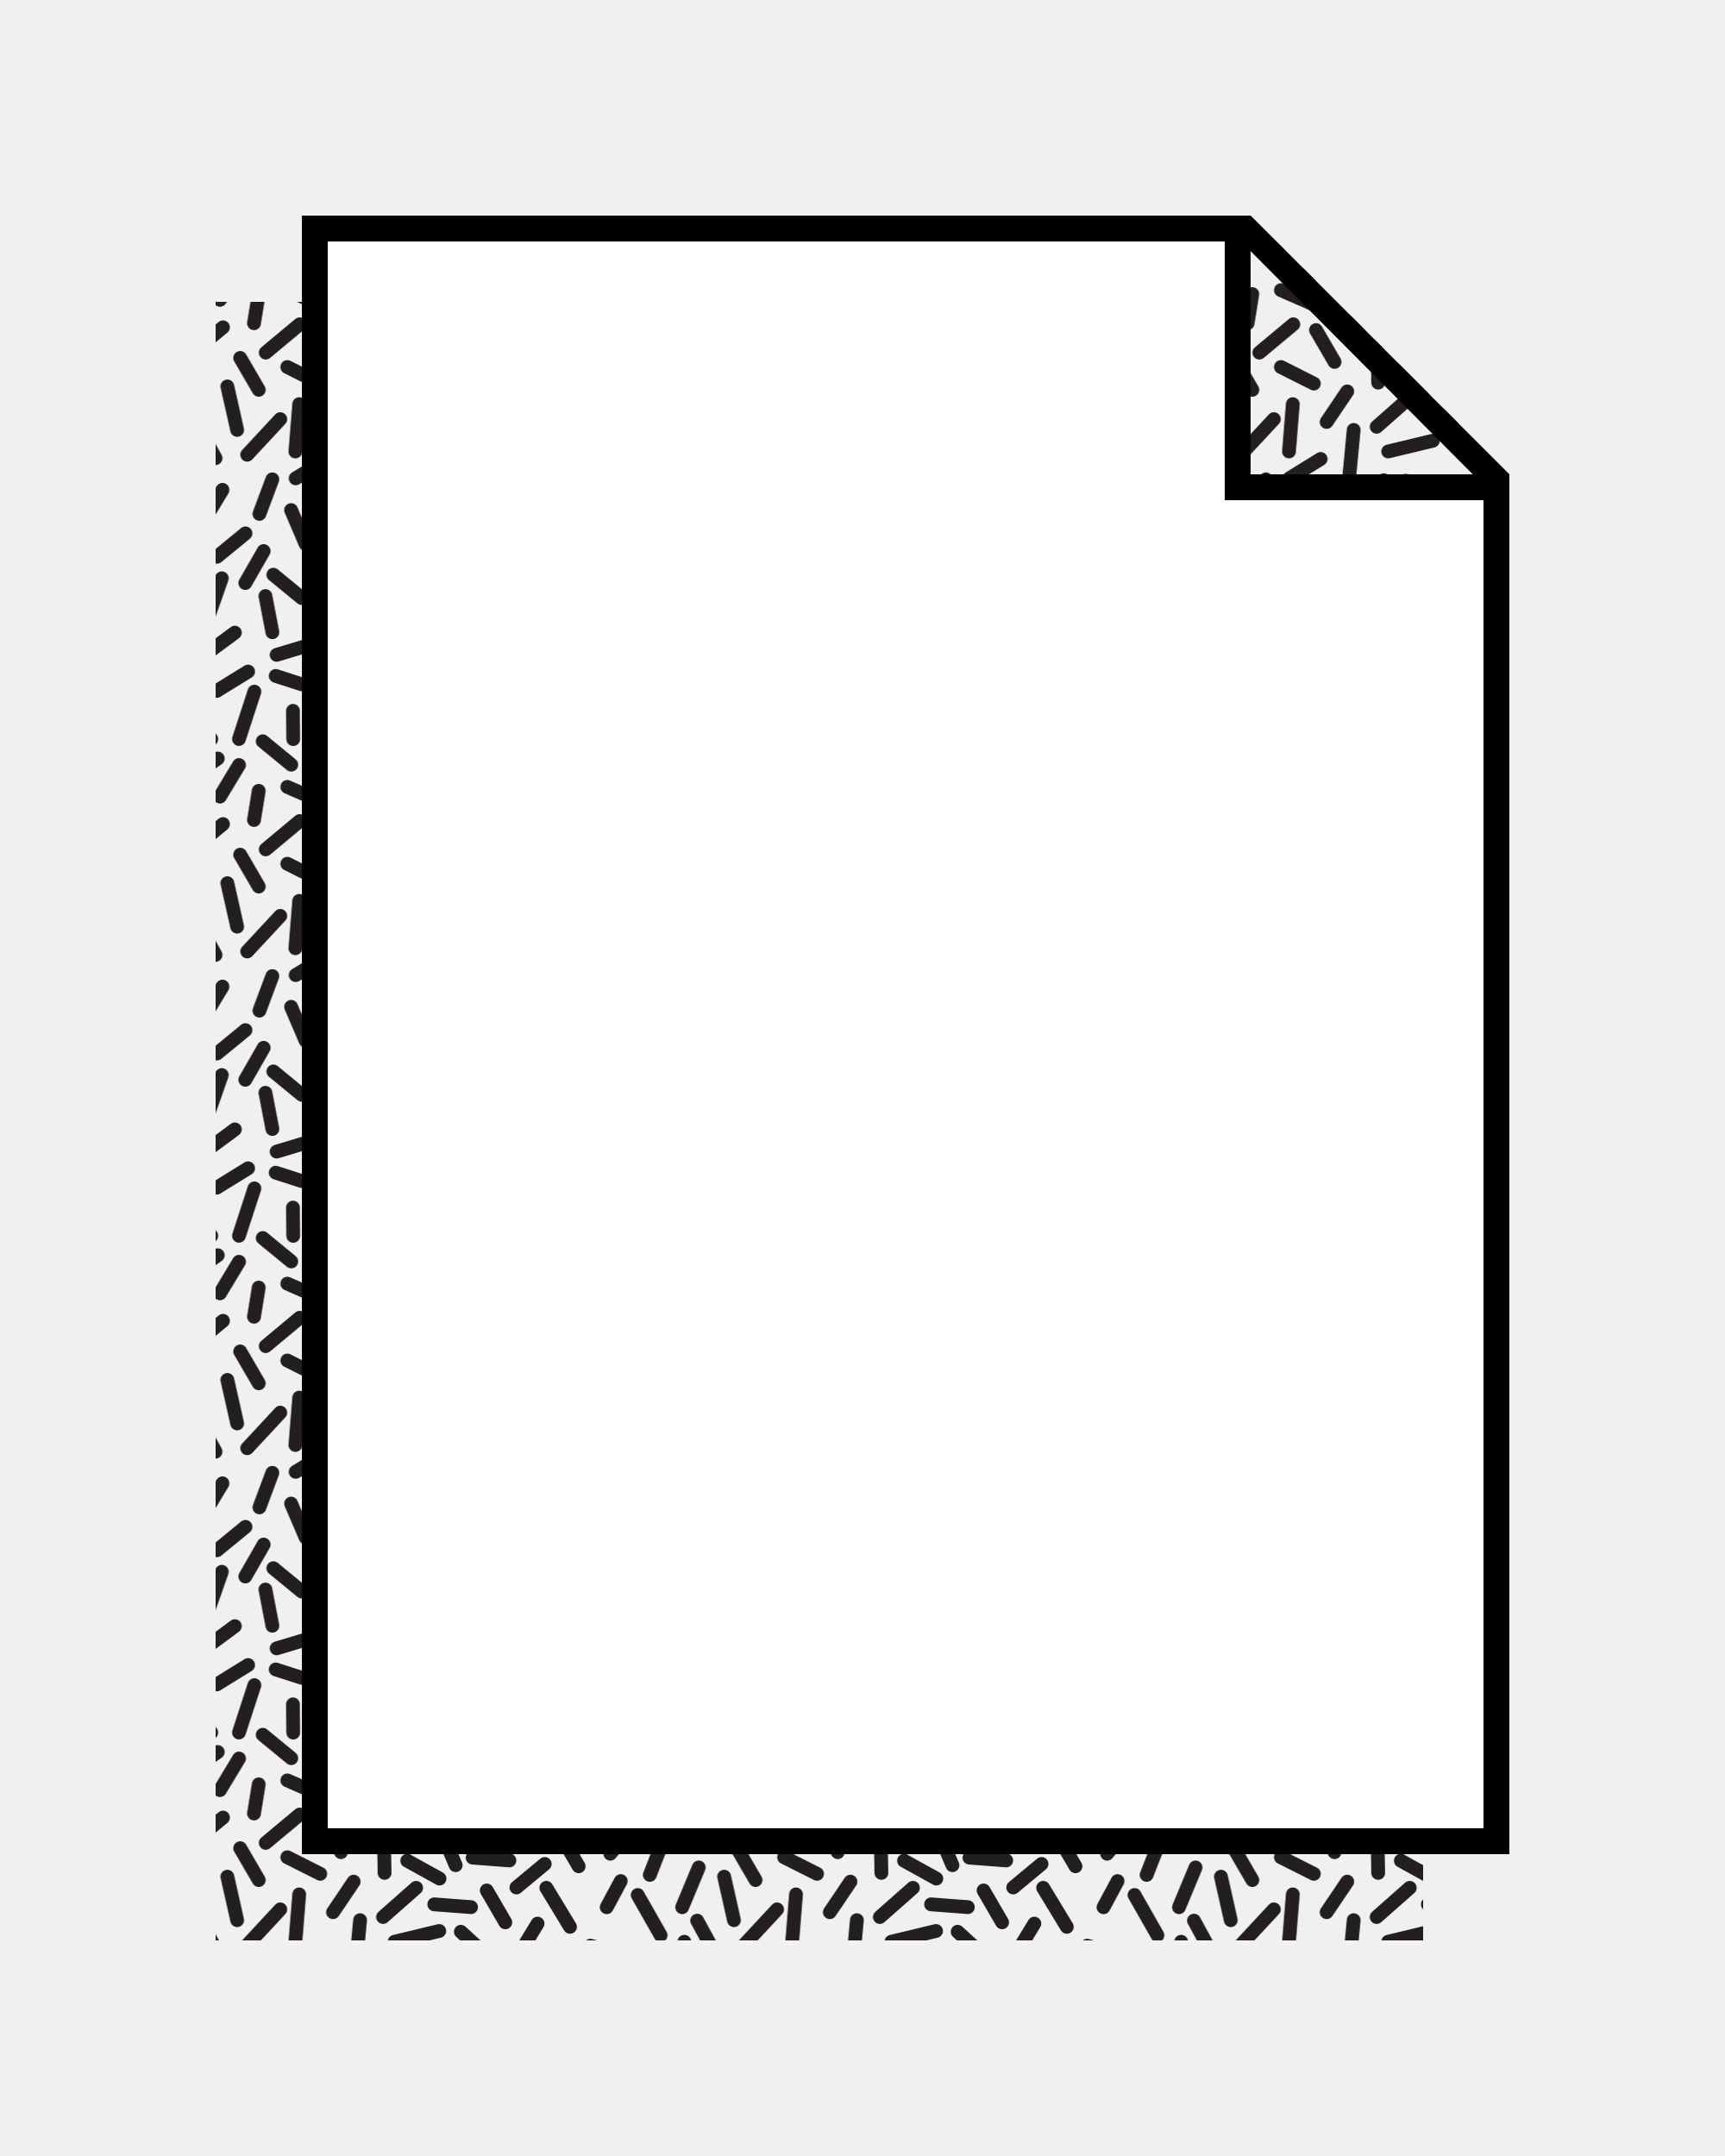
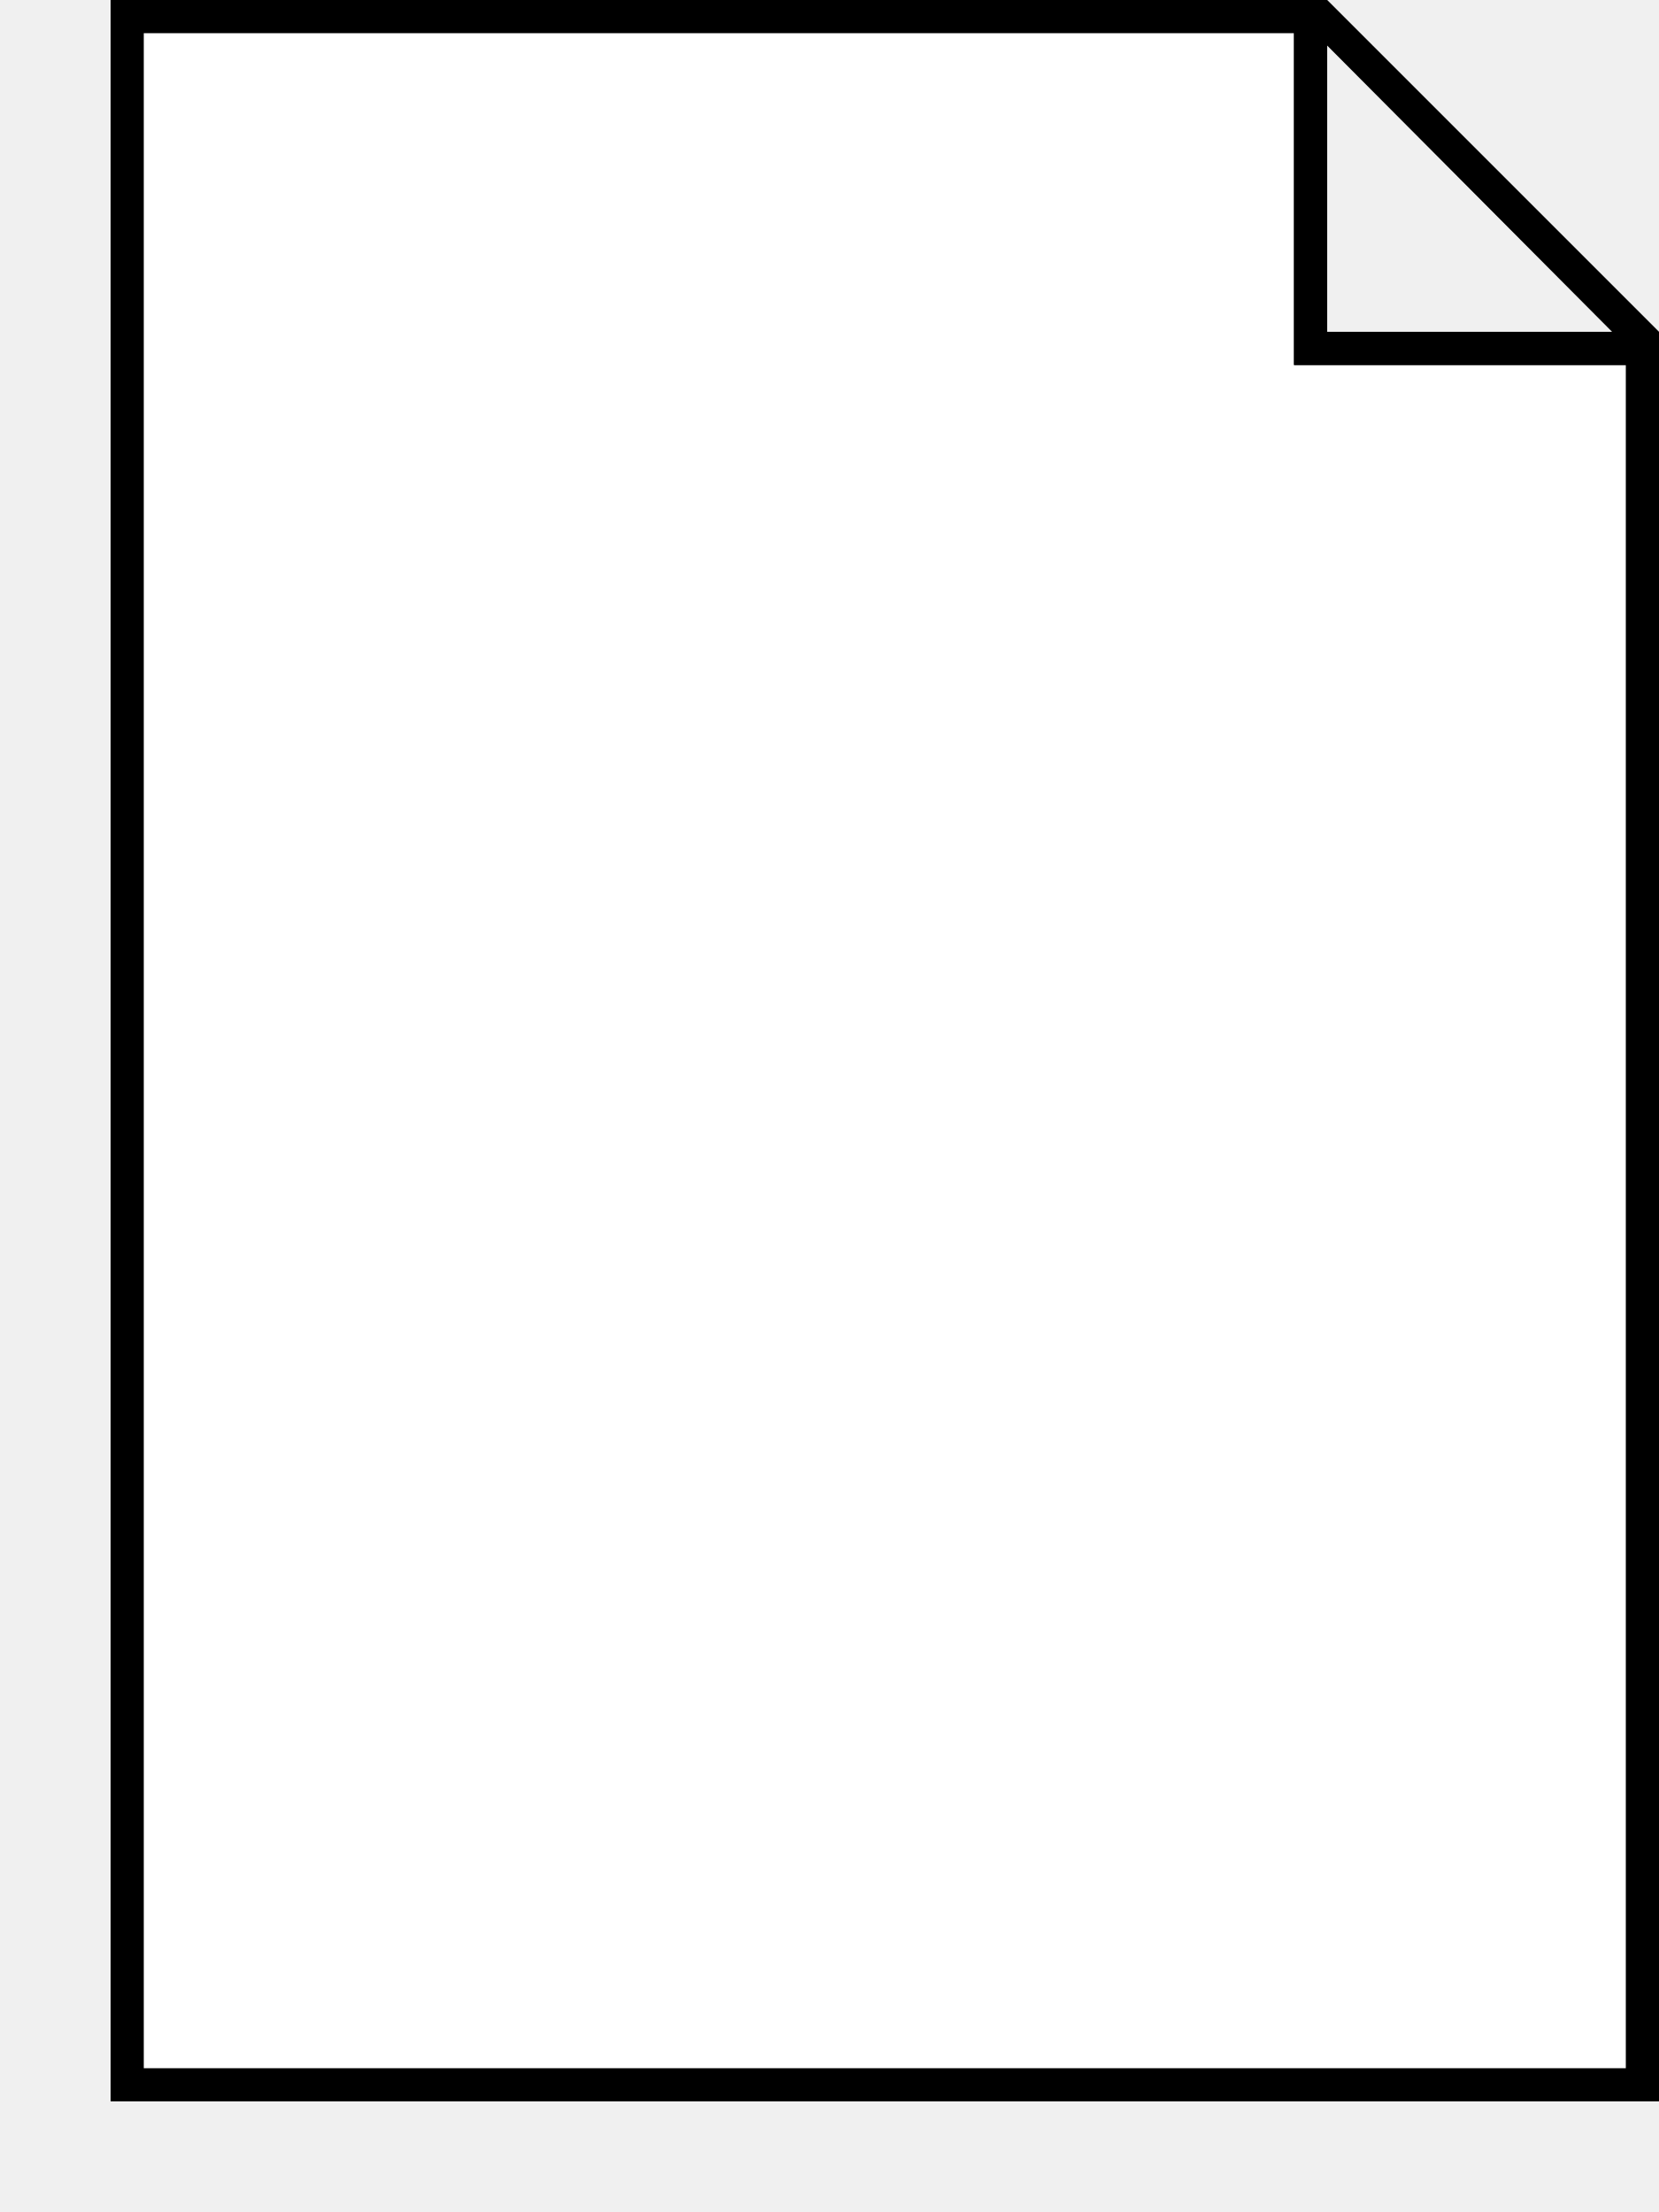
- <svg xmlns="http://www.w3.org/2000/svg" version="1.1" x="0px" y="0px" width="200px" height="250px" viewBox="0 0 200 250" enable-background="new 0 0 200 250" xml:space="preserve">
-   <pattern y="25" width="57.6" height="57.601" patternUnits="userSpaceOnUse" id="Capsules" viewBox="4.185 -61.501 57.6 57.601" overflow="visible">
+ <svg xmlns="http://www.w3.org/2000/svg" xmlns:xlink="http://www.w3.org/1999/xlink" version="1.1" id="Layer_1" x="0px" y="0px" width="150px" height="200px" viewBox="25 25 150 200" enable-background="new 25 25 150 200" xml:space="preserve">
+   <pattern x="0.5" y="225.5" width="57.6" height="57.601" patternUnits="userSpaceOnUse" id="Capsules" viewBox="4.185 -61.865 57.6 57.601" overflow="visible">
    <g>
-       <polygon fill="none" points="4.185,-61.501 61.784,-61.501 61.784,-3.9 4.185,-3.9   " />
+       <polygon fill="none" points="4.185,-4.264 61.785,-4.264 61.785,-61.865 4.185,-61.865   " />
      <g>
-         <line fill="none" stroke="#231F20" stroke-width="1.6" stroke-linecap="round" x1="62.291" y1="-47.024" x2="66.441" y2="-48.047" />
-       </g>
-       <g>
-         <line fill="none" stroke="#231F20" stroke-width="1.6" stroke-linecap="round" x1="29.983" y1="-29.7" x2="27.771" y2="-26.043" />
-         <line fill="none" stroke="#231F20" stroke-width="1.6" stroke-linecap="round" x1="27.419" y1="-36.593" x2="29.175" y2="-33.371" />
-         <line fill="none" stroke="#231F20" stroke-width="1.6" stroke-linecap="round" x1="25.931" y1="-34.149" x2="26.153" y2="-29.333" />
-         <line fill="none" stroke="#231F20" stroke-width="1.6" stroke-linecap="round" x1="34.96" y1="-17.386" x2="35.765" y2="-13.187" />
-         <line fill="none" stroke="#231F20" stroke-width="1.6" stroke-linecap="round" x1="21.685" y1="-22.808" x2="20.894" y2="-18.606" />
-         <line fill="none" stroke="#231F20" stroke-width="1.6" stroke-linecap="round" x1="14.05" y1="-22.345" x2="17.354" y2="-19.633" />
-         <line fill="none" stroke="#231F20" stroke-width="1.6" stroke-linecap="round" x1="21.681" y1="-28.062" x2="24.983" y2="-25.351" />
-         <line fill="none" stroke="#231F20" stroke-width="1.6" stroke-linecap="round" x1="25.858" y1="-18.112" x2="24.386" y2="-22.126" />
-         <line fill="none" stroke="#231F20" stroke-width="1.6" stroke-linecap="round" x1="13.634" y1="-19.493" x2="9.431" y2="-15.899" />
-         <line fill="none" stroke="#231F20" stroke-width="1.6" stroke-linecap="round" x1="19.306" y1="-30.202" x2="23.415" y2="-31.382" />
-         <line fill="none" stroke="#231F20" stroke-width="1.6" stroke-linecap="round" x1="27.976" y1="-10.599" x2="31.415" y2="-13.141" />
-         <line fill="none" stroke="#231F20" stroke-width="1.6" stroke-linecap="round" x1="19.292" y1="-8.732" x2="21.501" y2="-12.392" />
-         <line fill="none" stroke="#231F20" stroke-width="1.6" stroke-linecap="round" x1="37.933" y1="-27.354" x2="39.614" y2="-23.423" />
-         <line fill="none" stroke="#231F20" stroke-width="1.6" stroke-linecap="round" x1="45.931" y1="-36.649" x2="45.384" y2="-30.9" />
-         <line fill="none" stroke="#231F20" stroke-width="1.6" stroke-linecap="round" x1="34.755" y1="-22.604" x2="32.628" y2="-18.895" />
-         <line fill="none" stroke="#231F20" stroke-width="1.6" stroke-linecap="round" x1="43.853" y1="-22.77" x2="40.548" y2="-20.058" />
-         <line fill="none" stroke="#231F20" stroke-width="1.6" stroke-linecap="round" x1="42.774" y1="-9.451" x2="46.095" y2="-6.759" />
-         <line fill="none" stroke="#231F20" stroke-width="1.6" stroke-linecap="round" x1="41.095" y1="-29.031" x2="44.384" y2="-26.301" />
-         <line fill="none" stroke="#231F20" stroke-width="1.6" stroke-linecap="round" x1="34.265" y1="-26.914" x2="35.759" y2="-30.92" />
-         <line fill="none" stroke="#231F20" stroke-width="1.6" stroke-linecap="round" x1="38.466" y1="-31.034" x2="42.103" y2="-33.281" />
-         <line fill="none" stroke="#231F20" stroke-width="1.6" stroke-linecap="round" x1="14.202" y1="-13.576" x2="16.683" y2="-17.058" />
-         <line fill="none" stroke="#231F20" stroke-width="1.6" stroke-linecap="round" x1="45.185" y1="-41.116" x2="42.794" y2="-37.573" />
-         <line fill="none" stroke="#231F20" stroke-width="1.6" stroke-linecap="round" x1="18.181" y1="-23.649" x2="16.462" y2="-28.865" />
-         <line fill="none" stroke="#231F20" stroke-width="1.6" stroke-linecap="round" x1="17.347" y1="-44.354" x2="20.112" y2="-47.614" />
-         <line fill="none" stroke="#231F20" stroke-width="1.6" stroke-linecap="round" x1="38.874" y1="-39.638" x2="38.431" y2="-34.149" />
-         <line fill="none" stroke="#231F20" stroke-width="1.6" stroke-linecap="round" x1="25.681" y1="-38.149" x2="27.599" y2="-42.76" />
-         <line fill="none" stroke="#231F20" stroke-width="1.6" stroke-linecap="round" x1="29.903" y1="-19.444" x2="28.483" y2="-15.413" />
-         <line fill="none" stroke="#231F20" stroke-width="1.6" stroke-linecap="round" x1="35.876" y1="-19.861" x2="39.181" y2="-17.149" />
-         <line fill="none" stroke="#231F20" stroke-width="1.6" stroke-linecap="round" x1="20.526" y1="-39.568" x2="23.181" y2="-34.899" />
-         <line fill="none" stroke="#231F20" stroke-width="1.6" stroke-linecap="round" x1="29.315" y1="-6.384" x2="32.952" y2="-8.632" />
-         <line fill="none" stroke="#231F20" stroke-width="1.6" stroke-linecap="round" x1="19.163" y1="-32.583" x2="15.034" y2="-33.688" />
-         <line fill="none" stroke="#231F20" stroke-width="1.6" stroke-linecap="round" x1="18.558" y1="-41.18" x2="16.931" y2="-38.149" />
-         <line fill="none" stroke="#231F20" stroke-width="1.6" stroke-linecap="round" x1="49.931" y1="-55.649" x2="50.185" y2="-50.501" />
-         <line fill="none" stroke="#231F20" stroke-width="1.6" stroke-linecap="round" x1="34.649" y1="-58.146" x2="37.952" y2="-55.433" />
-         <line fill="none" stroke="#231F20" stroke-width="1.6" stroke-linecap="round" x1="29.431" y1="-56.149" x2="25.144" y2="-53.163" />
-         <line fill="none" stroke="#231F20" stroke-width="1.6" stroke-linecap="round" x1="17.94" y1="-59.226" x2="21.681" y2="-56.649" />
-         <line fill="none" stroke="#231F20" stroke-width="1.6" stroke-linecap="round" x1="32.034" y1="-44.996" x2="34.185" y2="-41.301" />
-         <line fill="none" stroke="#231F20" stroke-width="1.6" stroke-linecap="round" x1="34.181" y1="-52.399" x2="33.636" y2="-49.019" />
-         <line fill="none" stroke="#231F20" stroke-width="1.6" stroke-linecap="round" x1="37.497" y1="-52.854" x2="41.415" y2="-51.141" />
-         <line fill="none" stroke="#231F20" stroke-width="1.6" stroke-linecap="round" x1="29.69" y1="-51.732" x2="31.899" y2="-55.393" />
-         <line fill="none" stroke="#231F20" stroke-width="1.6" stroke-linecap="round" x1="52.431" y1="-40.399" x2="48.595" y2="-37.013" />
-         <line fill="none" stroke="#231F20" stroke-width="1.6" stroke-linecap="round" x1="21.931" y1="-41.899" x2="23.839" y2="-46.8" />
-         <line fill="none" stroke="#231F20" stroke-width="1.6" stroke-linecap="round" x1="20.853" y1="-52.922" x2="23.89" y2="-49.913" />
-         <line fill="none" stroke="#231F20" stroke-width="1.6" stroke-linecap="round" x1="46.403" y1="-56.796" x2="44.181" y2="-52.899" />
-         <line fill="none" stroke="#231F20" stroke-width="1.6" stroke-linecap="round" x1="48.685" y1="-46.406" x2="48.772" y2="-42.132" />
-         <line fill="none" stroke="#231F20" stroke-width="1.6" stroke-linecap="round" x1="44.8" y1="-49.111" x2="49.069" y2="-48.9" />
-         <line fill="none" stroke="#231F20" stroke-width="1.6" stroke-linecap="round" x1="30.04" y1="-48.546" x2="26.743" y2="-45.822" />
-         <line fill="none" stroke="#231F20" stroke-width="1.6" stroke-linecap="round" x1="49.431" y1="-30.818" x2="47.749" y2="-26.888" />
-         <line fill="none" stroke="#231F20" stroke-width="1.6" stroke-linecap="round" x1="54.269" y1="-22.915" x2="54.983" y2="-18.7" />
-         <line fill="none" stroke="#231F20" stroke-width="1.6" stroke-linecap="round" x1="54.884" y1="-27.9" x2="56.46" y2="-23.926" />
-         <line fill="none" stroke="#231F20" stroke-width="1.6" stroke-linecap="round" x1="54.927" y1="-14.819" x2="51.638" y2="-12.088" />
-         <line fill="none" stroke="#231F20" stroke-width="1.6" stroke-linecap="round" x1="56.786" y1="-11.258" x2="58.995" y2="-14.918" />
-         <line fill="none" stroke="#231F20" stroke-width="1.6" stroke-linecap="round" x1="47.669" y1="-16.253" x2="48.681" y2="-11.149" />
-         <line fill="none" stroke="#231F20" stroke-width="1.6" stroke-linecap="round" x1="58.796" y1="-38.16" x2="54.532" y2="-38.484" />
-         <line fill="none" stroke="#231F20" stroke-width="1.6" stroke-linecap="round" x1="60.548" y1="-21.291" x2="57.261" y2="-18.558" />
-         <line fill="none" stroke="#231F20" stroke-width="1.6" stroke-linecap="round" x1="51.835" y1="-25.069" x2="50.034" y2="-21.192" />
-         <line fill="none" stroke="#231F20" stroke-width="1.6" stroke-linecap="round" x1="57.618" y1="-35.304" x2="60.771" y2="-32.417" />
-         <line fill="none" stroke="#231F20" stroke-width="1.6" stroke-linecap="round" x1="11.931" y1="-56.149" x2="9.218" y2="-53.15" />
-         <line fill="none" stroke="#231F20" stroke-width="1.6" stroke-linecap="round" x1="18.192" y1="-51.291" x2="14.89" y2="-48.577" />
-         <line fill="none" stroke="#231F20" stroke-width="1.6" stroke-linecap="round" x1="15.364" y1="-58.956" x2="16.599" y2="-54.861" />
-         <line fill="none" stroke="#231F20" stroke-width="1.6" stroke-linecap="round" x1="51.933" y1="-30.754" x2="56.181" y2="-30.275" />
-         <line fill="none" stroke="#231F20" stroke-width="1.6" stroke-linecap="round" x1="10.937" y1="-13.692" x2="9.255" y2="-9.763" />
-         <line fill="none" stroke="#231F20" stroke-width="1.6" stroke-linecap="round" x1="12.474" y1="-8.533" x2="9.185" y2="-5.803" />
-         <line fill="none" stroke="#231F20" stroke-width="1.6" stroke-linecap="round" x1="10.315" y1="-31.597" x2="13.604" y2="-28.864" />
-         <line fill="none" stroke="#231F20" stroke-width="1.6" stroke-linecap="round" x1="53.114" y1="-54.385" x2="56.753" y2="-56.632" />
-         <line fill="none" stroke="#231F20" stroke-width="1.6" stroke-linecap="round" x1="54.403" y1="-51.883" x2="52.983" y2="-47.851" />
-         <line fill="none" stroke="#231F20" stroke-width="1.6" stroke-linecap="round" x1="4.69" y1="-47.024" x2="8.841" y2="-48.047" />
-         <line fill="none" stroke="#231F20" stroke-width="1.6" stroke-linecap="round" x1="6.692" y1="-32.594" x2="8.911" y2="-36.249" />
-         <line fill="none" stroke="#231F20" stroke-width="1.6" stroke-linecap="round" x1="9.747" y1="-43.17" x2="6.46" y2="-40.438" />
-         <line fill="none" stroke="#231F20" stroke-width="1.6" stroke-linecap="round" x1="11.526" y1="-46.568" x2="13.681" y2="-42.899" />
-         <line fill="none" stroke="#231F20" stroke-width="1.6" stroke-linecap="round" x1="9.931" y1="-40.399" x2="12.677" y2="-35.874" />
-         <line fill="none" stroke="#231F20" stroke-width="1.6" stroke-linecap="round" x1="8.192" y1="-29.114" x2="7.401" y2="-24.914" />
-         <line fill="none" stroke="#231F20" stroke-width="1.6" stroke-linecap="round" x1="13.681" y1="-25.899" x2="9.675" y2="-22.822" />
-         <line fill="none" stroke="#231F20" stroke-width="1.6" stroke-linecap="round" x1="15.632" y1="-11.596" x2="15.954" y2="-7.333" />
-         <line fill="none" stroke="#231F20" stroke-width="1.6" stroke-linecap="round" x1="38.931" y1="-48.899" x2="34.993" y2="-45.612" />
-         <line fill="none" stroke="#231F20" stroke-width="1.6" stroke-linecap="round" x1="41.563" y1="-48.228" x2="43.714" y2="-44.532" />
-         <line fill="none" stroke="#231F20" stroke-width="1.6" stroke-linecap="round" x1="37.495" y1="-43.944" x2="41.313" y2="-42.022" />
-         <line fill="none" stroke="#231F20" stroke-width="1.6" stroke-linecap="round" x1="32.647" y1="-24.654" x2="29.343" y2="-21.942" />
-         <line fill="none" stroke="#231F20" stroke-width="1.6" stroke-linecap="round" x1="24.382" y1="-16.8" x2="20.411" y2="-15.221" />
-         <line fill="none" stroke="#231F20" stroke-width="1.6" stroke-linecap="round" x1="24.181" y1="-11.399" x2="26.181" y2="-7.149" />
-         <line fill="none" stroke="#231F20" stroke-width="1.6" stroke-linecap="round" x1="40.431" y1="-14.149" x2="44.446" y2="-12.684" />
-         <line fill="none" stroke="#231F20" stroke-width="1.6" stroke-linecap="round" x1="41.181" y1="-58.399" x2="40.772" y2="-54.025" />
-         <line fill="none" stroke="#231F20" stroke-width="1.6" stroke-linecap="round" x1="45.034" y1="-19.869" x2="43.989" y2="-15.725" />
-         <line fill="none" stroke="#231F20" stroke-width="1.6" stroke-linecap="round" x1="40.353" y1="-11.799" x2="36.259" y2="-10.567" />
-         <line fill="none" stroke="#231F20" stroke-width="1.6" stroke-linecap="round" x1="36.681" y1="-37.899" x2="32.847" y2="-33.772" />
-         <line fill="none" stroke="#231F20" stroke-width="1.6" stroke-linecap="round" x1="54.132" y1="-10.152" x2="55.813" y2="-6.223" />
-         <line fill="none" stroke="#231F20" stroke-width="1.6" stroke-linecap="round" x1="60.39" y1="-24.975" x2="63.694" y2="-22.263" />
-         <line fill="none" stroke="#231F20" stroke-width="1.6" stroke-linecap="round" x1="61.144" y1="-15.271" x2="64.448" y2="-12.558" />
-         <line fill="none" stroke="#231F20" stroke-width="1.6" stroke-linecap="round" x1="58.399" y1="-29.328" x2="62.509" y2="-30.507" />
-         <line fill="none" stroke="#231F20" stroke-width="1.6" stroke-linecap="round" x1="60.62" y1="-40.094" x2="62.771" y2="-36.398" />
-         <line fill="none" stroke="#231F20" stroke-width="1.6" stroke-linecap="round" x1="62.29" y1="-47.024" x2="66.44" y2="-48.047" />
-         <line fill="none" stroke="#231F20" stroke-width="1.6" stroke-linecap="round" x1="63.185" y1="-9.9" x2="59.896" y2="-7.169" />
-         <line fill="none" stroke="#231F20" stroke-width="1.6" stroke-linecap="round" x1="55.333" y1="-46.953" x2="57.015" y2="-43.022" />
-         <line fill="none" stroke="#231F20" stroke-width="1.6" stroke-linecap="round" x1="64.511" y1="-18.597" x2="60.333" y2="-17.685" />
-         <line fill="none" stroke="#231F20" stroke-width="1.6" stroke-linecap="round" x1="55.11" y1="-35.396" x2="49.931" y2="-34.149" />
-         <line fill="none" stroke="#231F20" stroke-width="1.6" stroke-linecap="round" x1="10.257" y1="-50.286" x2="13.784" y2="-52.7" />
-         <line fill="none" stroke="#231F20" stroke-width="1.6" stroke-linecap="round" x1="49.226" y1="-19.066" x2="52.228" y2="-16.023" />
-         <line fill="none" stroke="#231F20" stroke-width="1.6" stroke-linecap="round" x1="57.276" y1="-52.845" x2="59.272" y2="-49.063" />
-         <line fill="none" stroke="#231F20" stroke-width="1.6" stroke-linecap="round" x1="63.247" y1="-43.575" x2="58.983" y2="-43.9" />
-         <line fill="none" stroke="#231F20" stroke-width="1.6" stroke-linecap="round" x1="30.546" y1="-41.692" x2="31.681" y2="-36.649" />
-         <line fill="none" stroke="#231F20" stroke-width="1.6" stroke-linecap="round" x1="46.345" y1="-25.093" x2="47.185" y2="-20.9" />
-         <line fill="none" stroke="#231F20" stroke-width="1.6" stroke-linecap="round" x1="51.399" y1="-43.542" x2="55.142" y2="-41.471" />
-         <line fill="none" stroke="#231F20" stroke-width="1.6" stroke-linecap="round" x1="39.181" y1="-7.149" x2="36.153" y2="-8.121" />
-         <line fill="none" stroke="#231F20" stroke-width="1.6" stroke-linecap="round" x1="24.831" y1="-59.651" x2="24.384" y2="-55.4" />
-         <line fill="none" stroke="#231F20" stroke-width="1.6" stroke-linecap="round" x1="6.181" y1="-55.899" x2="7.181" y2="-50.649" />
-         <line fill="none" stroke="#231F20" stroke-width="1.6" stroke-linecap="round" x1="60.431" y1="-53.399" x2="61.925" y2="-57.405" />
-         <line fill="none" stroke="#231F20" stroke-width="1.6" stroke-linecap="round" x1="51.931" y1="-8.774" x2="50.181" y2="-4.899" />
-         <line fill="none" stroke="#231F20" stroke-width="1.6" stroke-linecap="round" x1="48.513" y1="-1.734" x2="44.841" y2="-3.923" />
-         <line fill="none" stroke="#231F20" stroke-width="1.6" stroke-linecap="round" x1="33.681" y1="-6.3" x2="31.892" y2="-0.809" />
-         <line fill="none" stroke="#231F20" stroke-width="1.6" stroke-linecap="round" x1="25.681" y1="-5.05" x2="28.681" y2="-0.8" />
-         <line fill="none" stroke="#231F20" stroke-width="1.6" stroke-linecap="round" x1="55.118" y1="-4.135" x2="51.813" y2="-1.425" />
-         <line fill="none" stroke="#231F20" stroke-width="1.6" stroke-linecap="round" x1="12.714" y1="-5.673" x2="11.784" y2="-1.502" />
-         <line fill="none" stroke="#231F20" stroke-width="1.6" stroke-linecap="round" x1="19.181" y1="-5.899" x2="15.931" y2="-3.55" />
-         <line fill="none" stroke="#231F20" stroke-width="1.6" stroke-linecap="round" x1="5.78" y1="-6.099" x2="6.585" y2="-1.901" />
-         <line fill="none" stroke="#231F20" stroke-width="1.6" stroke-linecap="round" x1="58.185" y1="-1.102" x2="60.394" y2="-4.76" />
-         <line fill="none" stroke="#231F20" stroke-width="1.6" stroke-linecap="round" x1="38.181" y1="-0.8" x2="38.153" y2="-4.073" />
-         <line fill="none" stroke="#231F20" stroke-width="1.6" stroke-linecap="round" x1="21.091" y1="-7.364" x2="21.806" y2="-3.149" />
-         <line fill="none" stroke="#231F20" stroke-width="1.6" stroke-linecap="round" x1="41.333" y1="-5.703" x2="43.181" y2="-2.399" />
-       </g>
-       <g>
-         <line fill="none" stroke="#231F20" stroke-width="1.6" stroke-linecap="round" x1="2.79" y1="-24.975" x2="6.095" y2="-22.263" />
-         <line fill="none" stroke="#231F20" stroke-width="1.6" stroke-linecap="round" x1="3.544" y1="-15.271" x2="6.849" y2="-12.558" />
-         <line fill="none" stroke="#231F20" stroke-width="1.6" stroke-linecap="round" x1="0.8" y1="-29.328" x2="4.909" y2="-30.507" />
-         <line fill="none" stroke="#231F20" stroke-width="1.6" stroke-linecap="round" x1="3.021" y1="-40.094" x2="5.171" y2="-36.398" />
-         <line fill="none" stroke="#231F20" stroke-width="1.6" stroke-linecap="round" x1="4.69" y1="-47.024" x2="8.841" y2="-48.047" />
-         <line fill="none" stroke="#231F20" stroke-width="1.6" stroke-linecap="round" x1="5.585" y1="-9.9" x2="2.296" y2="-7.169" />
-         <line fill="none" stroke="#231F20" stroke-width="1.6" stroke-linecap="round" x1="6.911" y1="-18.597" x2="2.733" y2="-17.685" />
-         <line fill="none" stroke="#231F20" stroke-width="1.6" stroke-linecap="round" x1="5.647" y1="-43.575" x2="1.384" y2="-43.9" />
-         <line fill="none" stroke="#231F20" stroke-width="1.6" stroke-linecap="round" x1="2.831" y1="-53.399" x2="4.325" y2="-57.405" />
-       </g>
-       <g>
-         <line fill="none" stroke="#231F20" stroke-width="1.6" stroke-linecap="round" x1="48.513" y1="-59.335" x2="44.841" y2="-61.523" />
-         <line fill="none" stroke="#231F20" stroke-width="1.6" stroke-linecap="round" x1="33.681" y1="-63.9" x2="31.892" y2="-58.409" />
-         <line fill="none" stroke="#231F20" stroke-width="1.6" stroke-linecap="round" x1="25.681" y1="-62.65" x2="28.681" y2="-58.4" />
-         <line fill="none" stroke="#231F20" stroke-width="1.6" stroke-linecap="round" x1="55.118" y1="-61.735" x2="51.813" y2="-59.025" />
-         <line fill="none" stroke="#231F20" stroke-width="1.6" stroke-linecap="round" x1="12.714" y1="-63.273" x2="11.784" y2="-59.103" />
-         <line fill="none" stroke="#231F20" stroke-width="1.6" stroke-linecap="round" x1="19.181" y1="-63.5" x2="15.931" y2="-61.15" />
-         <line fill="none" stroke="#231F20" stroke-width="1.6" stroke-linecap="round" x1="5.78" y1="-63.699" x2="6.585" y2="-59.502" />
-         <line fill="none" stroke="#231F20" stroke-width="1.6" stroke-linecap="round" x1="58.185" y1="-58.702" x2="60.394" y2="-62.36" />
-         <line fill="none" stroke="#231F20" stroke-width="1.6" stroke-linecap="round" x1="38.181" y1="-58.4" x2="38.153" y2="-61.674" />
-         <line fill="none" stroke="#231F20" stroke-width="1.6" stroke-linecap="round" x1="21.091" y1="-64.965" x2="21.806" y2="-60.75" />
-         <line fill="none" stroke="#231F20" stroke-width="1.6" stroke-linecap="round" x1="41.333" y1="-63.304" x2="43.181" y2="-60" />
+         <polygon fill="none" points="4.185,-4.264 61.784,-4.264 61.784,-61.865 4.185,-61.865    " />
+         <g>
+           <line fill="none" stroke="#231F20" stroke-width="1.6" stroke-linecap="round" x1="62.291" y1="-18.74" x2="66.441" y2="-17.718" />
+         </g>
+         <g>
+           <line fill="none" stroke="#231F20" stroke-width="1.6" stroke-linecap="round" x1="29.983" y1="-36.064" x2="27.771" y2="-39.722" />
+           <line fill="none" stroke="#231F20" stroke-width="1.6" stroke-linecap="round" x1="27.419" y1="-29.172" x2="29.175" y2="-32.394" />
+           <line fill="none" stroke="#231F20" stroke-width="1.6" stroke-linecap="round" x1="25.931" y1="-31.615" x2="26.153" y2="-36.432" />
+           <line fill="none" stroke="#231F20" stroke-width="1.6" stroke-linecap="round" x1="34.96" y1="-48.379" x2="35.765" y2="-52.578" />
+           <line fill="none" stroke="#231F20" stroke-width="1.6" stroke-linecap="round" x1="21.685" y1="-42.957" x2="20.894" y2="-47.158" />
+           <line fill="none" stroke="#231F20" stroke-width="1.6" stroke-linecap="round" x1="14.05" y1="-43.42" x2="17.354" y2="-46.132" />
+           <line fill="none" stroke="#231F20" stroke-width="1.6" stroke-linecap="round" x1="21.681" y1="-37.703" x2="24.983" y2="-40.414" />
+           <line fill="none" stroke="#231F20" stroke-width="1.6" stroke-linecap="round" x1="25.858" y1="-47.652" x2="24.386" y2="-43.639" />
+           <line fill="none" stroke="#231F20" stroke-width="1.6" stroke-linecap="round" x1="13.634" y1="-46.271" x2="9.431" y2="-49.865" />
+           <line fill="none" stroke="#231F20" stroke-width="1.6" stroke-linecap="round" x1="19.306" y1="-35.562" x2="23.415" y2="-34.383" />
+           <line fill="none" stroke="#231F20" stroke-width="1.6" stroke-linecap="round" x1="27.976" y1="-55.166" x2="31.415" y2="-52.623" />
+           <line fill="none" stroke="#231F20" stroke-width="1.6" stroke-linecap="round" x1="19.292" y1="-57.033" x2="21.501" y2="-53.373" />
+           <line fill="none" stroke="#231F20" stroke-width="1.6" stroke-linecap="round" x1="37.933" y1="-38.41" x2="39.614" y2="-42.342" />
+           <line fill="none" stroke="#231F20" stroke-width="1.6" stroke-linecap="round" x1="45.931" y1="-29.115" x2="45.384" y2="-34.865" />
+           <line fill="none" stroke="#231F20" stroke-width="1.6" stroke-linecap="round" x1="34.755" y1="-43.16" x2="32.628" y2="-46.869" />
+           <line fill="none" stroke="#231F20" stroke-width="1.6" stroke-linecap="round" x1="43.853" y1="-42.994" x2="40.548" y2="-45.707" />
+           <line fill="none" stroke="#231F20" stroke-width="1.6" stroke-linecap="round" x1="42.774" y1="-56.313" x2="46.095" y2="-59.006" />
+           <line fill="none" stroke="#231F20" stroke-width="1.6" stroke-linecap="round" x1="41.095" y1="-36.733" x2="44.384" y2="-39.464" />
+           <line fill="none" stroke="#231F20" stroke-width="1.6" stroke-linecap="round" x1="34.265" y1="-38.851" x2="35.759" y2="-34.845" />
+           <line fill="none" stroke="#231F20" stroke-width="1.6" stroke-linecap="round" x1="38.466" y1="-34.73" x2="42.103" y2="-32.483" />
+           <line fill="none" stroke="#231F20" stroke-width="1.6" stroke-linecap="round" x1="14.202" y1="-52.188" x2="16.683" y2="-48.707" />
+           <line fill="none" stroke="#231F20" stroke-width="1.6" stroke-linecap="round" x1="45.185" y1="-24.648" x2="42.794" y2="-28.191" />
+           <line fill="none" stroke="#231F20" stroke-width="1.6" stroke-linecap="round" x1="18.181" y1="-42.115" x2="16.462" y2="-36.899" />
+           <line fill="none" stroke="#231F20" stroke-width="1.6" stroke-linecap="round" x1="17.347" y1="-21.41" x2="20.112" y2="-18.15" />
+           <line fill="none" stroke="#231F20" stroke-width="1.6" stroke-linecap="round" x1="38.874" y1="-26.127" x2="38.431" y2="-31.615" />
+           <line fill="none" stroke="#231F20" stroke-width="1.6" stroke-linecap="round" x1="25.681" y1="-27.615" x2="27.599" y2="-23.005" />
+           <line fill="none" stroke="#231F20" stroke-width="1.6" stroke-linecap="round" x1="29.903" y1="-46.32" x2="28.483" y2="-50.352" />
+           <line fill="none" stroke="#231F20" stroke-width="1.6" stroke-linecap="round" x1="35.876" y1="-45.904" x2="39.181" y2="-48.615" />
+           <line fill="none" stroke="#231F20" stroke-width="1.6" stroke-linecap="round" x1="20.526" y1="-26.197" x2="23.181" y2="-30.865" />
+           <line fill="none" stroke="#231F20" stroke-width="1.6" stroke-linecap="round" x1="29.315" y1="-59.381" x2="32.952" y2="-57.133" />
+           <line fill="none" stroke="#231F20" stroke-width="1.6" stroke-linecap="round" x1="19.163" y1="-33.182" x2="15.034" y2="-32.076" />
+           <line fill="none" stroke="#231F20" stroke-width="1.6" stroke-linecap="round" x1="18.558" y1="-24.584" x2="16.931" y2="-27.615" />
+           <line fill="none" stroke="#231F20" stroke-width="1.6" stroke-linecap="round" x1="49.931" y1="-10.115" x2="50.185" y2="-15.264" />
+           <line fill="none" stroke="#231F20" stroke-width="1.6" stroke-linecap="round" x1="34.649" y1="-7.619" x2="37.952" y2="-10.332" />
+           <line fill="none" stroke="#231F20" stroke-width="1.6" stroke-linecap="round" x1="29.431" y1="-9.615" x2="25.144" y2="-12.602" />
+           <line fill="none" stroke="#231F20" stroke-width="1.6" stroke-linecap="round" x1="17.94" y1="-6.539" x2="21.681" y2="-9.115" />
+           <line fill="none" stroke="#231F20" stroke-width="1.6" stroke-linecap="round" x1="32.034" y1="-20.769" x2="34.185" y2="-24.464" />
+           <line fill="none" stroke="#231F20" stroke-width="1.6" stroke-linecap="round" x1="34.181" y1="-13.365" x2="33.636" y2="-16.746" />
+           <line fill="none" stroke="#231F20" stroke-width="1.6" stroke-linecap="round" x1="37.497" y1="-12.91" x2="41.415" y2="-14.623" />
+           <line fill="none" stroke="#231F20" stroke-width="1.6" stroke-linecap="round" x1="29.69" y1="-14.033" x2="31.899" y2="-10.371" />
+           <line fill="none" stroke="#231F20" stroke-width="1.6" stroke-linecap="round" x1="52.431" y1="-25.365" x2="48.595" y2="-28.752" />
+           <line fill="none" stroke="#231F20" stroke-width="1.6" stroke-linecap="round" x1="21.931" y1="-23.865" x2="23.839" y2="-18.965" />
+           <line fill="none" stroke="#231F20" stroke-width="1.6" stroke-linecap="round" x1="20.853" y1="-12.843" x2="23.89" y2="-15.852" />
+           <line fill="none" stroke="#231F20" stroke-width="1.6" stroke-linecap="round" x1="46.403" y1="-8.969" x2="44.181" y2="-12.865" />
+           <line fill="none" stroke="#231F20" stroke-width="1.6" stroke-linecap="round" x1="48.685" y1="-19.358" x2="48.772" y2="-23.633" />
+           <line fill="none" stroke="#231F20" stroke-width="1.6" stroke-linecap="round" x1="44.8" y1="-16.654" x2="49.069" y2="-16.865" />
+           <line fill="none" stroke="#231F20" stroke-width="1.6" stroke-linecap="round" x1="30.04" y1="-17.219" x2="26.743" y2="-19.942" />
+           <line fill="none" stroke="#231F20" stroke-width="1.6" stroke-linecap="round" x1="49.431" y1="-34.947" x2="47.749" y2="-38.877" />
+           <line fill="none" stroke="#231F20" stroke-width="1.6" stroke-linecap="round" x1="54.269" y1="-42.85" x2="54.983" y2="-47.064" />
+           <line fill="none" stroke="#231F20" stroke-width="1.6" stroke-linecap="round" x1="54.884" y1="-37.865" x2="56.46" y2="-41.839" />
+           <line fill="none" stroke="#231F20" stroke-width="1.6" stroke-linecap="round" x1="54.927" y1="-50.945" x2="51.638" y2="-53.677" />
+           <line fill="none" stroke="#231F20" stroke-width="1.6" stroke-linecap="round" x1="56.786" y1="-54.507" x2="58.995" y2="-50.847" />
+           <line fill="none" stroke="#231F20" stroke-width="1.6" stroke-linecap="round" x1="47.669" y1="-49.512" x2="48.681" y2="-54.615" />
+           <line fill="none" stroke="#231F20" stroke-width="1.6" stroke-linecap="round" x1="58.796" y1="-27.604" x2="54.532" y2="-27.281" />
+           <line fill="none" stroke="#231F20" stroke-width="1.6" stroke-linecap="round" x1="60.548" y1="-44.474" x2="57.261" y2="-47.207" />
+           <line fill="none" stroke="#231F20" stroke-width="1.6" stroke-linecap="round" x1="51.835" y1="-40.695" x2="50.034" y2="-44.572" />
+           <line fill="none" stroke="#231F20" stroke-width="1.6" stroke-linecap="round" x1="57.618" y1="-30.461" x2="60.771" y2="-33.348" />
+           <line fill="none" stroke="#231F20" stroke-width="1.6" stroke-linecap="round" x1="11.931" y1="-9.615" x2="9.218" y2="-12.615" />
+           <line fill="none" stroke="#231F20" stroke-width="1.6" stroke-linecap="round" x1="18.192" y1="-14.474" x2="14.89" y2="-17.188" />
+           <line fill="none" stroke="#231F20" stroke-width="1.6" stroke-linecap="round" x1="15.364" y1="-6.809" x2="16.599" y2="-10.904" />
+           <line fill="none" stroke="#231F20" stroke-width="1.6" stroke-linecap="round" x1="51.933" y1="-35.011" x2="56.181" y2="-35.49" />
+           <line fill="none" stroke="#231F20" stroke-width="1.6" stroke-linecap="round" x1="10.937" y1="-52.072" x2="9.255" y2="-56.002" />
+           <line fill="none" stroke="#231F20" stroke-width="1.6" stroke-linecap="round" x1="12.474" y1="-57.231" x2="9.185" y2="-59.961" />
+           <line fill="none" stroke="#231F20" stroke-width="1.6" stroke-linecap="round" x1="10.315" y1="-34.168" x2="13.604" y2="-36.9" />
+           <line fill="none" stroke="#231F20" stroke-width="1.6" stroke-linecap="round" x1="53.114" y1="-11.38" x2="56.753" y2="-9.133" />
+           <line fill="none" stroke="#231F20" stroke-width="1.6" stroke-linecap="round" x1="54.403" y1="-13.882" x2="52.983" y2="-17.914" />
+           <line fill="none" stroke="#231F20" stroke-width="1.6" stroke-linecap="round" x1="4.69" y1="-18.74" x2="8.841" y2="-17.718" />
+           <line fill="none" stroke="#231F20" stroke-width="1.6" stroke-linecap="round" x1="6.692" y1="-33.171" x2="8.911" y2="-29.516" />
+           <line fill="none" stroke="#231F20" stroke-width="1.6" stroke-linecap="round" x1="9.747" y1="-22.595" x2="6.46" y2="-25.326" />
+           <line fill="none" stroke="#231F20" stroke-width="1.6" stroke-linecap="round" x1="11.526" y1="-19.197" x2="13.681" y2="-22.865" />
+           <line fill="none" stroke="#231F20" stroke-width="1.6" stroke-linecap="round" x1="9.931" y1="-25.365" x2="12.677" y2="-29.891" />
+           <line fill="none" stroke="#231F20" stroke-width="1.6" stroke-linecap="round" x1="8.192" y1="-36.65" x2="7.401" y2="-40.851" />
+           <line fill="none" stroke="#231F20" stroke-width="1.6" stroke-linecap="round" x1="13.681" y1="-39.865" x2="9.675" y2="-42.942" />
+           <line fill="none" stroke="#231F20" stroke-width="1.6" stroke-linecap="round" x1="15.632" y1="-54.168" x2="15.954" y2="-58.432" />
+           <line fill="none" stroke="#231F20" stroke-width="1.6" stroke-linecap="round" x1="38.931" y1="-16.865" x2="34.993" y2="-20.152" />
+           <line fill="none" stroke="#231F20" stroke-width="1.6" stroke-linecap="round" x1="41.563" y1="-17.537" x2="43.714" y2="-21.232" />
+           <line fill="none" stroke="#231F20" stroke-width="1.6" stroke-linecap="round" x1="37.495" y1="-21.82" x2="41.313" y2="-23.742" />
+           <line fill="none" stroke="#231F20" stroke-width="1.6" stroke-linecap="round" x1="32.647" y1="-41.111" x2="29.343" y2="-43.822" />
+           <line fill="none" stroke="#231F20" stroke-width="1.6" stroke-linecap="round" x1="24.382" y1="-48.965" x2="20.411" y2="-50.543" />
+           <line fill="none" stroke="#231F20" stroke-width="1.6" stroke-linecap="round" x1="24.181" y1="-54.365" x2="26.181" y2="-58.615" />
+           <line fill="none" stroke="#231F20" stroke-width="1.6" stroke-linecap="round" x1="40.431" y1="-51.615" x2="44.446" y2="-53.08" />
+           <line fill="none" stroke="#231F20" stroke-width="1.6" stroke-linecap="round" x1="41.181" y1="-7.365" x2="40.772" y2="-11.74" />
+           <line fill="none" stroke="#231F20" stroke-width="1.6" stroke-linecap="round" x1="45.034" y1="-45.896" x2="43.989" y2="-50.039" />
+           <line fill="none" stroke="#231F20" stroke-width="1.6" stroke-linecap="round" x1="40.353" y1="-53.966" x2="36.259" y2="-55.197" />
+           <line fill="none" stroke="#231F20" stroke-width="1.6" stroke-linecap="round" x1="36.681" y1="-27.865" x2="32.847" y2="-31.992" />
+           <line fill="none" stroke="#231F20" stroke-width="1.6" stroke-linecap="round" x1="54.132" y1="-55.613" x2="55.813" y2="-59.541" />
+           <line fill="none" stroke="#231F20" stroke-width="1.6" stroke-linecap="round" x1="60.39" y1="-40.789" x2="63.694" y2="-43.502" />
+           <line fill="none" stroke="#231F20" stroke-width="1.6" stroke-linecap="round" x1="61.144" y1="-50.494" x2="64.448" y2="-53.207" />
+           <line fill="none" stroke="#231F20" stroke-width="1.6" stroke-linecap="round" x1="58.399" y1="-36.437" x2="62.509" y2="-35.258" />
+           <line fill="none" stroke="#231F20" stroke-width="1.6" stroke-linecap="round" x1="60.62" y1="-25.671" x2="62.771" y2="-29.367" />
+           <line fill="none" stroke="#231F20" stroke-width="1.6" stroke-linecap="round" x1="62.29" y1="-18.74" x2="66.44" y2="-17.718" />
+           <line fill="none" stroke="#231F20" stroke-width="1.6" stroke-linecap="round" x1="63.185" y1="-55.865" x2="59.896" y2="-58.596" />
+           <line fill="none" stroke="#231F20" stroke-width="1.6" stroke-linecap="round" x1="55.333" y1="-18.812" x2="57.015" y2="-22.742" />
+           <line fill="none" stroke="#231F20" stroke-width="1.6" stroke-linecap="round" x1="64.511" y1="-47.168" x2="60.333" y2="-48.08" />
+           <line fill="none" stroke="#231F20" stroke-width="1.6" stroke-linecap="round" x1="55.11" y1="-30.369" x2="49.931" y2="-31.615" />
+           <line fill="none" stroke="#231F20" stroke-width="1.6" stroke-linecap="round" x1="10.257" y1="-15.479" x2="13.784" y2="-13.064" />
+           <line fill="none" stroke="#231F20" stroke-width="1.6" stroke-linecap="round" x1="49.226" y1="-46.699" x2="52.228" y2="-49.742" />
+           <line fill="none" stroke="#231F20" stroke-width="1.6" stroke-linecap="round" x1="57.276" y1="-12.92" x2="59.272" y2="-16.701" />
+           <line fill="none" stroke="#231F20" stroke-width="1.6" stroke-linecap="round" x1="63.247" y1="-22.189" x2="58.983" y2="-21.865" />
+           <line fill="none" stroke="#231F20" stroke-width="1.6" stroke-linecap="round" x1="30.546" y1="-24.072" x2="31.681" y2="-29.115" />
+           <line fill="none" stroke="#231F20" stroke-width="1.6" stroke-linecap="round" x1="46.345" y1="-40.672" x2="47.185" y2="-44.865" />
+           <line fill="none" stroke="#231F20" stroke-width="1.6" stroke-linecap="round" x1="51.399" y1="-22.223" x2="55.142" y2="-24.293" />
+           <line fill="none" stroke="#231F20" stroke-width="1.6" stroke-linecap="round" x1="39.181" y1="-58.615" x2="36.153" y2="-57.644" />
+           <line fill="none" stroke="#231F20" stroke-width="1.6" stroke-linecap="round" x1="24.831" y1="-6.113" x2="24.384" y2="-10.365" />
+           <line fill="none" stroke="#231F20" stroke-width="1.6" stroke-linecap="round" x1="6.181" y1="-9.865" x2="7.181" y2="-15.115" />
+           <line fill="none" stroke="#231F20" stroke-width="1.6" stroke-linecap="round" x1="60.431" y1="-12.365" x2="61.925" y2="-8.359" />
+           <line fill="none" stroke="#231F20" stroke-width="1.6" stroke-linecap="round" x1="51.931" y1="-56.99" x2="50.181" y2="-60.865" />
+           <line fill="none" stroke="#231F20" stroke-width="1.6" stroke-linecap="round" x1="48.513" y1="-64.031" x2="44.841" y2="-61.842" />
+           <line fill="none" stroke="#231F20" stroke-width="1.6" stroke-linecap="round" x1="33.681" y1="-59.465" x2="31.892" y2="-64.955" />
+           <line fill="none" stroke="#231F20" stroke-width="1.6" stroke-linecap="round" x1="25.681" y1="-60.715" x2="28.681" y2="-64.965" />
+           <line fill="none" stroke="#231F20" stroke-width="1.6" stroke-linecap="round" x1="55.118" y1="-61.63" x2="51.813" y2="-64.34" />
+           <line fill="none" stroke="#231F20" stroke-width="1.6" stroke-linecap="round" x1="12.714" y1="-60.092" x2="11.784" y2="-64.263" />
+           <line fill="none" stroke="#231F20" stroke-width="1.6" stroke-linecap="round" x1="19.181" y1="-59.865" x2="15.931" y2="-62.215" />
+           <line fill="none" stroke="#231F20" stroke-width="1.6" stroke-linecap="round" x1="5.78" y1="-59.666" x2="6.585" y2="-63.863" />
+           <line fill="none" stroke="#231F20" stroke-width="1.6" stroke-linecap="round" x1="58.185" y1="-64.662" x2="60.394" y2="-61.005" />
+           <line fill="none" stroke="#231F20" stroke-width="1.6" stroke-linecap="round" x1="38.181" y1="-64.965" x2="38.153" y2="-61.691" />
+           <line fill="none" stroke="#231F20" stroke-width="1.6" stroke-linecap="round" x1="21.091" y1="-58.4" x2="21.806" y2="-62.615" />
+           <line fill="none" stroke="#231F20" stroke-width="1.6" stroke-linecap="round" x1="41.333" y1="-60.062" x2="43.181" y2="-63.365" />
+         </g>
+         <g>
+           <line fill="none" stroke="#231F20" stroke-width="1.6" stroke-linecap="round" x1="2.79" y1="-40.789" x2="6.095" y2="-43.502" />
+           <line fill="none" stroke="#231F20" stroke-width="1.6" stroke-linecap="round" x1="3.544" y1="-50.494" x2="6.849" y2="-53.207" />
+           <line fill="none" stroke="#231F20" stroke-width="1.6" stroke-linecap="round" x1="0.8" y1="-36.437" x2="4.909" y2="-35.258" />
+           <line fill="none" stroke="#231F20" stroke-width="1.6" stroke-linecap="round" x1="3.021" y1="-25.671" x2="5.171" y2="-29.367" />
+           <line fill="none" stroke="#231F20" stroke-width="1.6" stroke-linecap="round" x1="4.69" y1="-18.74" x2="8.841" y2="-17.718" />
+           <line fill="none" stroke="#231F20" stroke-width="1.6" stroke-linecap="round" x1="5.585" y1="-55.865" x2="2.296" y2="-58.596" />
+           <line fill="none" stroke="#231F20" stroke-width="1.6" stroke-linecap="round" x1="6.911" y1="-47.168" x2="2.733" y2="-48.08" />
+           <line fill="none" stroke="#231F20" stroke-width="1.6" stroke-linecap="round" x1="5.647" y1="-22.189" x2="1.384" y2="-21.865" />
+           <line fill="none" stroke="#231F20" stroke-width="1.6" stroke-linecap="round" x1="2.831" y1="-12.365" x2="4.325" y2="-8.359" />
+         </g>
+         <g>
+           <line fill="none" stroke="#231F20" stroke-width="1.6" stroke-linecap="round" x1="48.513" y1="-6.43" x2="44.841" y2="-4.242" />
+           <line fill="none" stroke="#231F20" stroke-width="1.6" stroke-linecap="round" x1="33.681" y1="-1.865" x2="31.892" y2="-7.355" />
+           <line fill="none" stroke="#231F20" stroke-width="1.6" stroke-linecap="round" x1="25.681" y1="-3.115" x2="28.681" y2="-7.365" />
+           <line fill="none" stroke="#231F20" stroke-width="1.6" stroke-linecap="round" x1="55.118" y1="-4.029" x2="51.813" y2="-6.74" />
+           <line fill="none" stroke="#231F20" stroke-width="1.6" stroke-linecap="round" x1="12.714" y1="-2.492" x2="11.784" y2="-6.662" />
+           <line fill="none" stroke="#231F20" stroke-width="1.6" stroke-linecap="round" x1="19.181" y1="-2.265" x2="15.931" y2="-4.615" />
+           <line fill="none" stroke="#231F20" stroke-width="1.6" stroke-linecap="round" x1="5.78" y1="-2.065" x2="6.585" y2="-6.263" />
+           <line fill="none" stroke="#231F20" stroke-width="1.6" stroke-linecap="round" x1="58.185" y1="-7.062" x2="60.394" y2="-3.404" />
+           <line fill="none" stroke="#231F20" stroke-width="1.6" stroke-linecap="round" x1="38.181" y1="-7.365" x2="38.153" y2="-4.091" />
+           <line fill="none" stroke="#231F20" stroke-width="1.6" stroke-linecap="round" x1="21.091" y1="-0.8" x2="21.806" y2="-5.015" />
+           <line fill="none" stroke="#231F20" stroke-width="1.6" stroke-linecap="round" x1="41.333" y1="-2.461" x2="43.181" y2="-5.765" />
+         </g>
      </g>
    </g>
  </pattern>
-   <g id="Layer_1">
-     <polygon fill="url(#Capsules)" points="145,25 145,55 175,55  " />
+   <g id="Layer_1_1_">
+     <pattern id="SVGID_1_" xlink:href="#Capsules" patternTransform="matrix(1 0 0 -1 -177.4854 -16259.136)">
+ 	</pattern>
+     <polygon fill="url(#SVGID_1_)" points="145,25 145,55 175,55  " />
    <g>
      <polygon fill="#FFFFFF" points="36,214 36,27 143,27 143,57 173,57 173,214   " />
-       <path d="M142,28v27v3h3l27,0v154H38V28H142 M145,25H35v190h140V55h-30V25L145,25z" />
+       <path d="M142,28v27v3h3h27v154H38V28H142 M145,25H35v190h140V55h-30V25L145,25z" />
    </g>
-     <polygon fill="url(#Capsules)" points="165,215 35,215 35,35 25,35 25,225 165,225  " />
+     <pattern id="SVGID_2_" xlink:href="#Capsules" patternTransform="matrix(1 0 0 -1 -177.4854 -16259.136)">
+ 	</pattern>
+     <polygon fill="url(#SVGID_2_)" points="165,215 35,215 35,35 25,35 25,225 165,225  " />
    <g>
      <path d="M145,29.121L170.758,55H145V29 M145,25h-3v33h33v-3L145,25L145,25z" />
    </g>
  </g>
  <g id="Type">
</g>
</svg>
